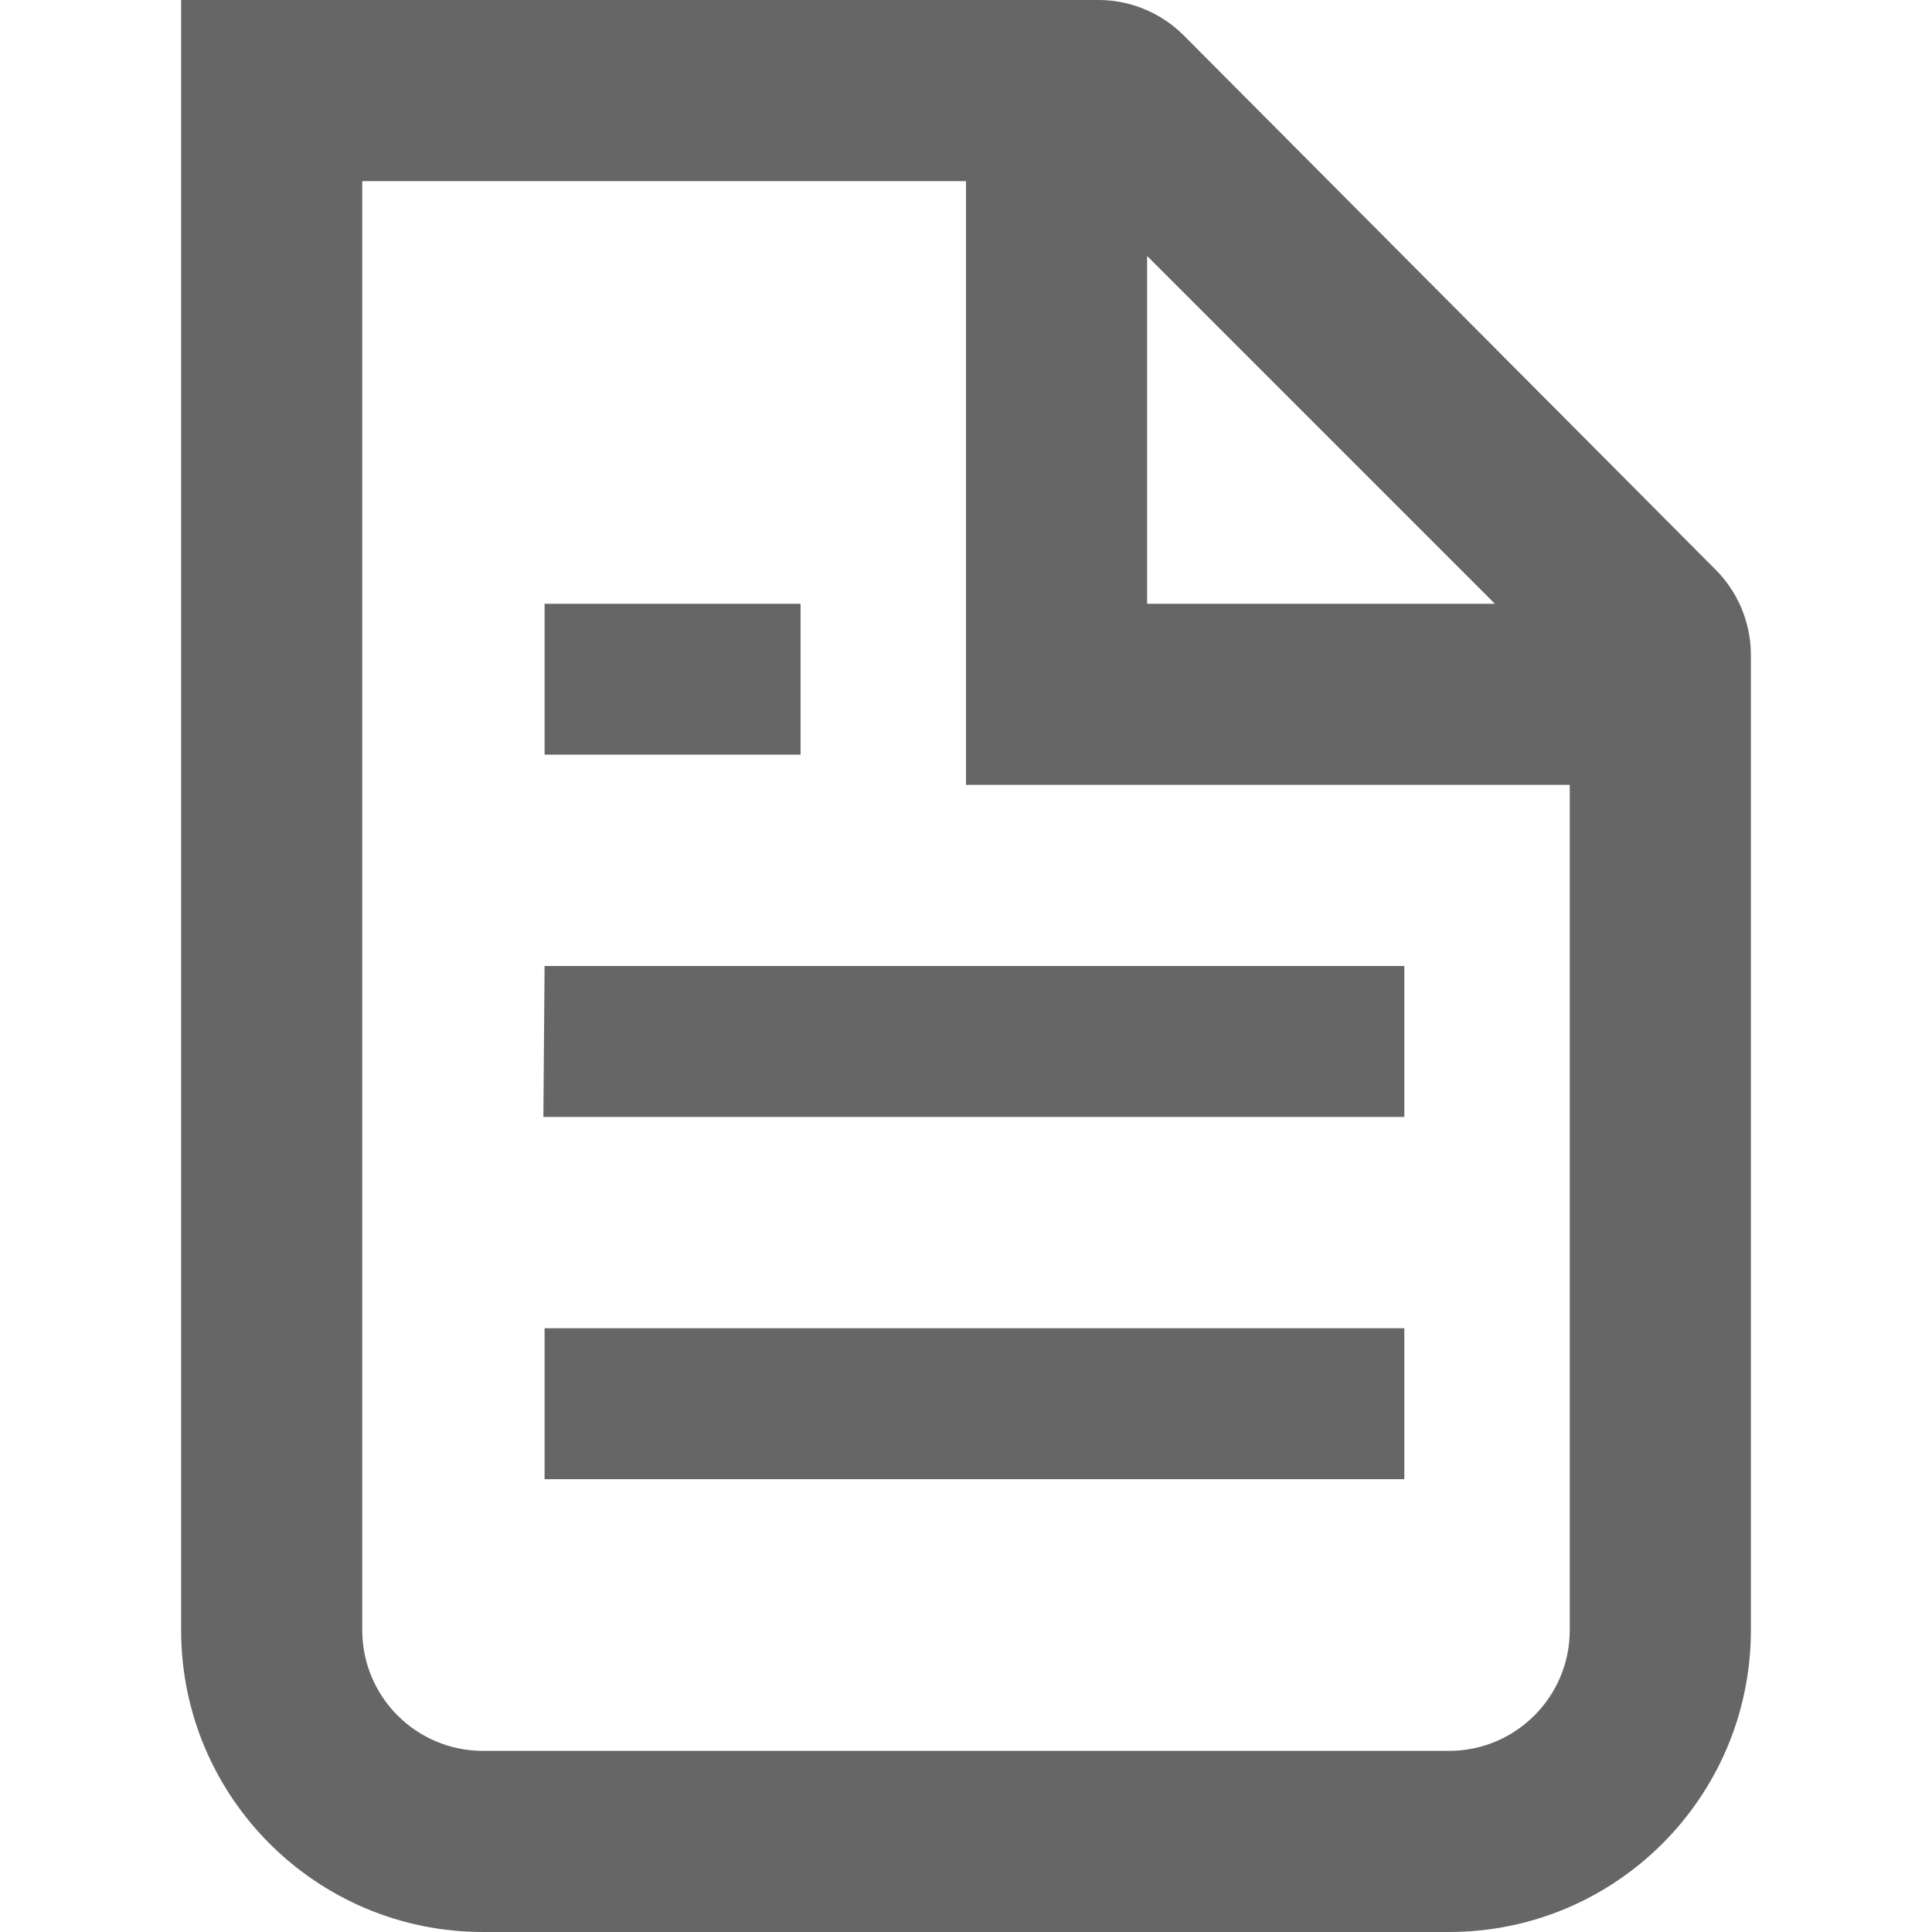
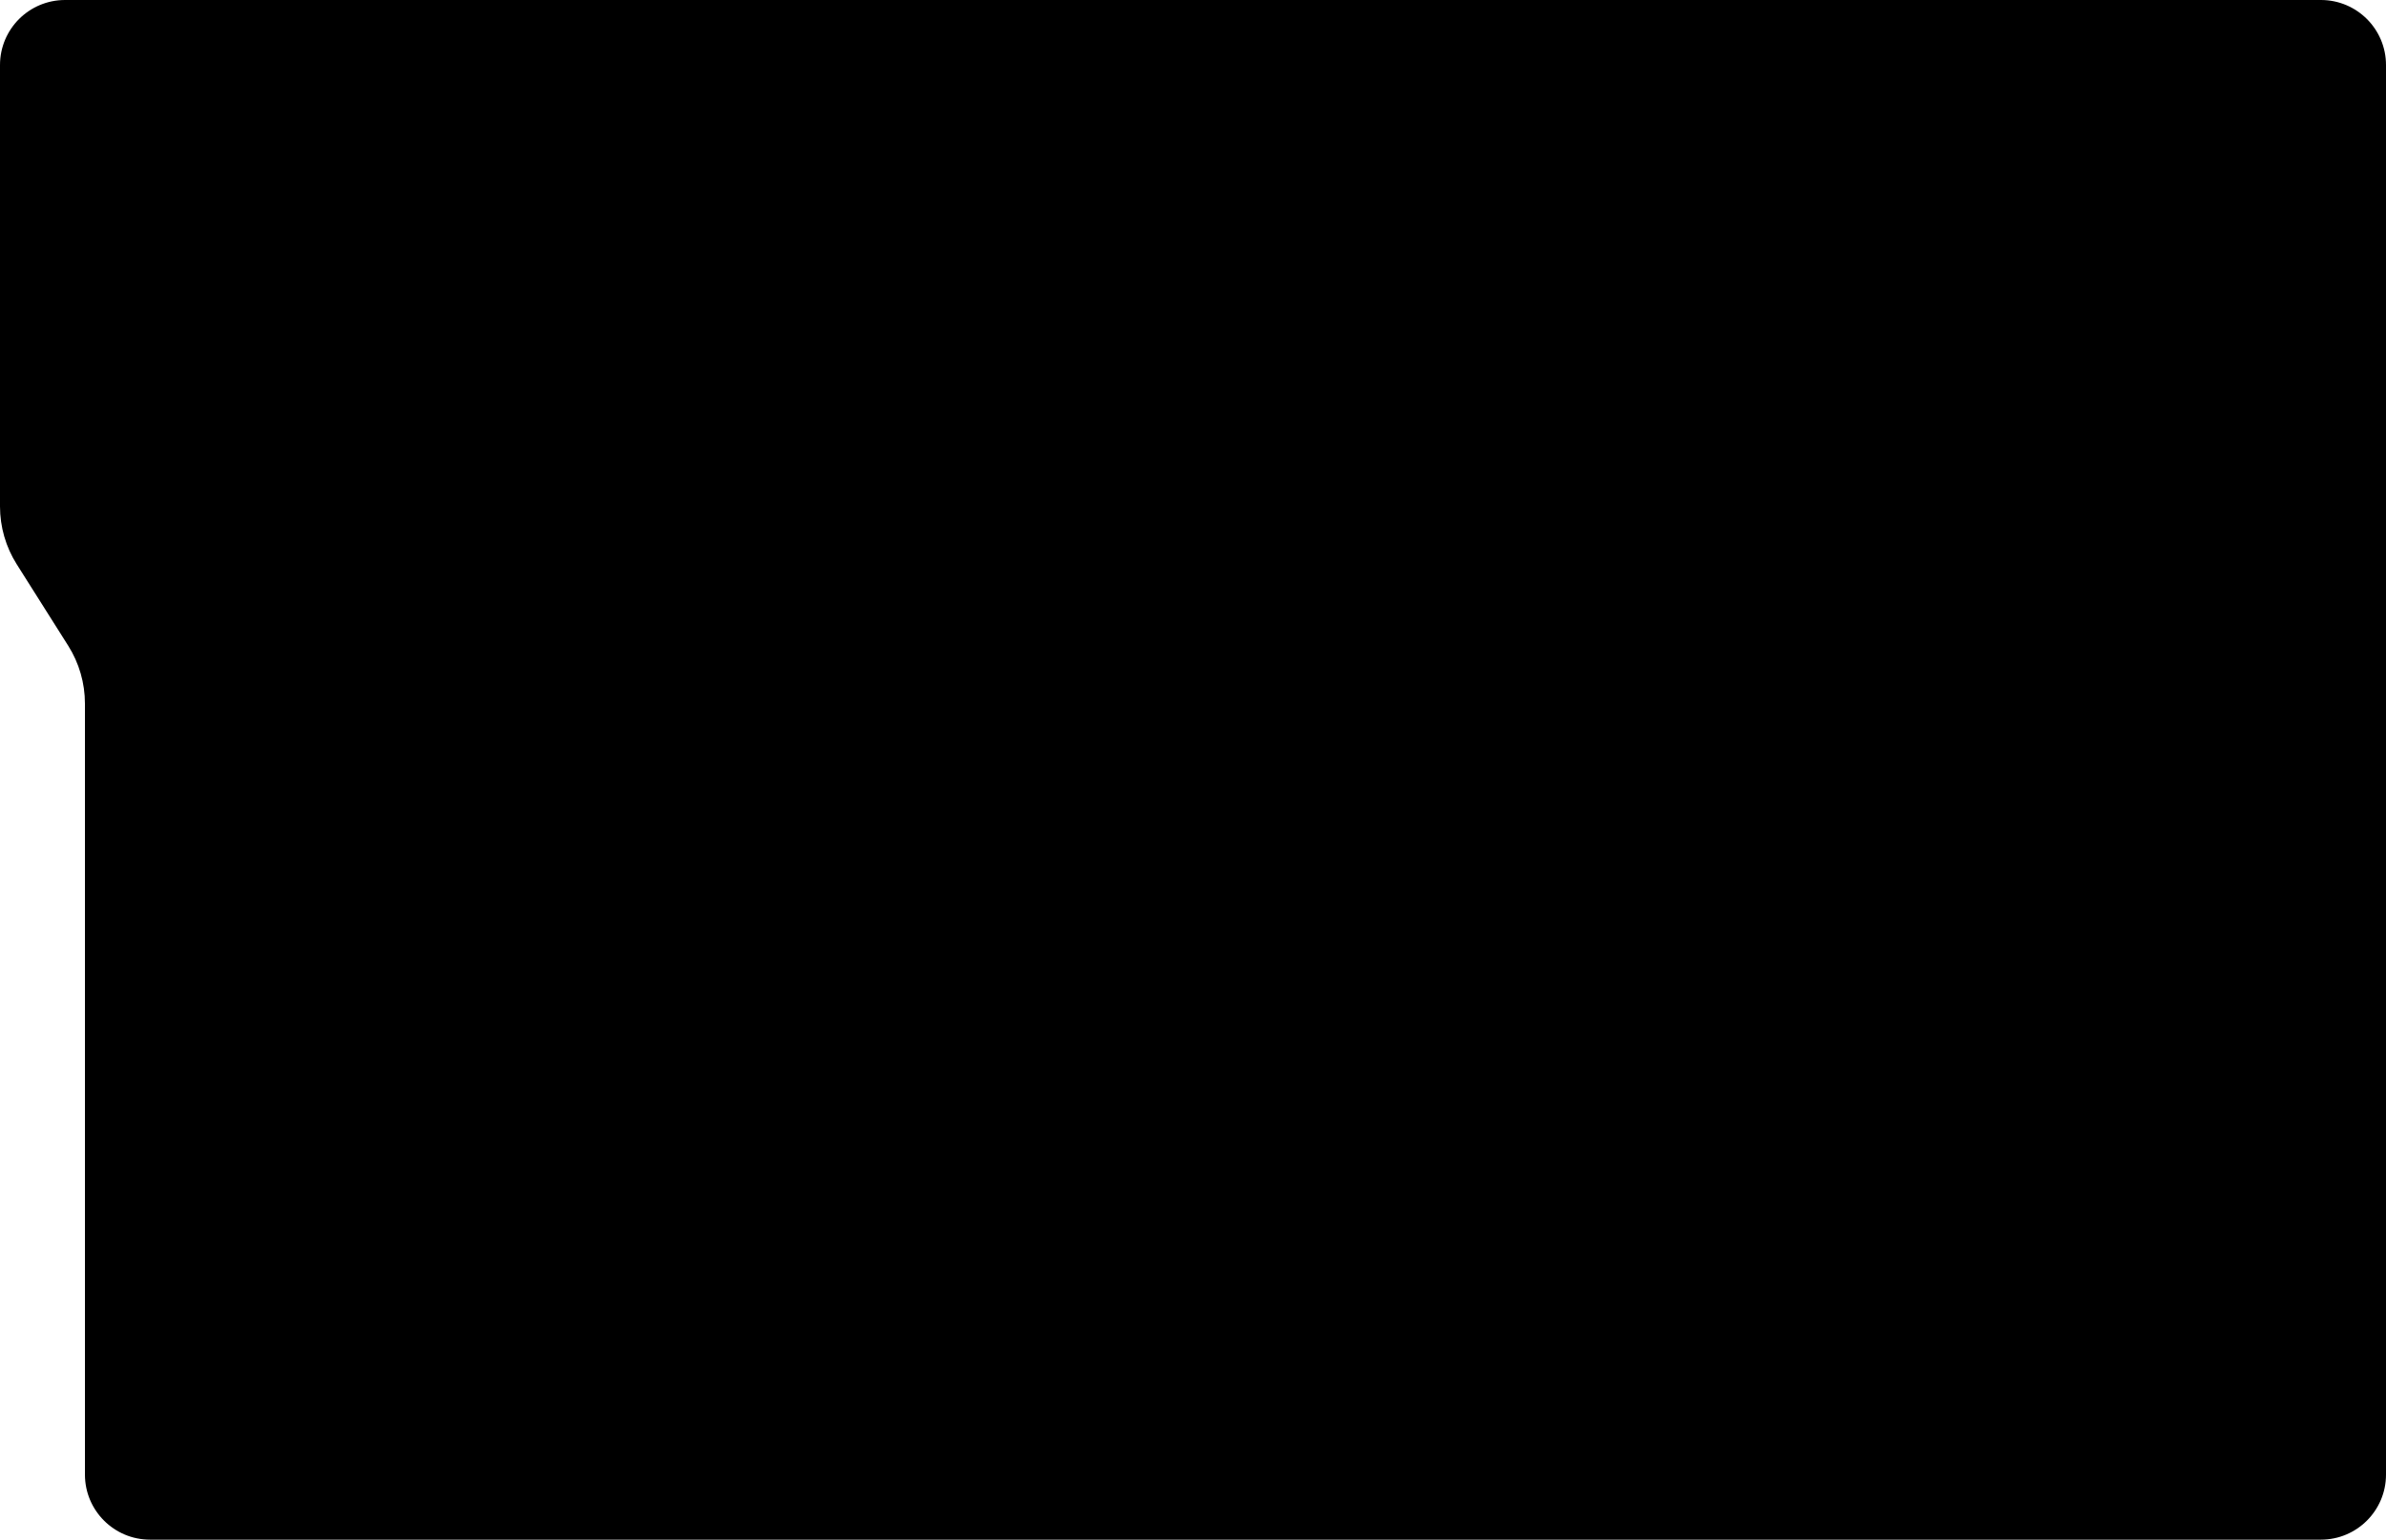
- <svg xmlns="http://www.w3.org/2000/svg" fill="none" viewBox="0 0 16 16">
-   <path d="M14.5 13.5V5.41a1 1 0 0 0-.3-.7L9.8.29A1 1 0 0 0 9.08 0H1.5v13.5A2.5 2.5 0 0 0 4 16h8a2.5 2.5 0 0 0 2.5-2.5m-1.5 0v-7H8v-5H3v12a1 1 0 0 0 1 1h8a1 1 0 0 0 1-1M9.5 5V2.12L12.38 5zM5.13 5h-.62v1.25h2.12V5zm-.62 3h7.12v1.25H4.5zm.62 3h-.62v1.25h7.12V11z" clip-rule="evenodd" fill="#666" fill-rule="evenodd" />
+ <svg xmlns="http://www.w3.org/2000/svg" viewBox="0 0 550 355" preserveAspectRatio="none">
+   <path d="M15 0L535 0C543.28 0 550 6.71 550 15L550 340C550 348.28 543.28 355 535 355L34.58 355C26.3 355 19.58 348.28 19.58 340L19.58 162.23C19.58 157.5 18.24 152.87 15.72 148.88L3.86 130.11C1.34 126.12 0 121.49 0 116.76L0 15C0 6.71 6.71 0 15 0Z" fill="black" />
</svg>
